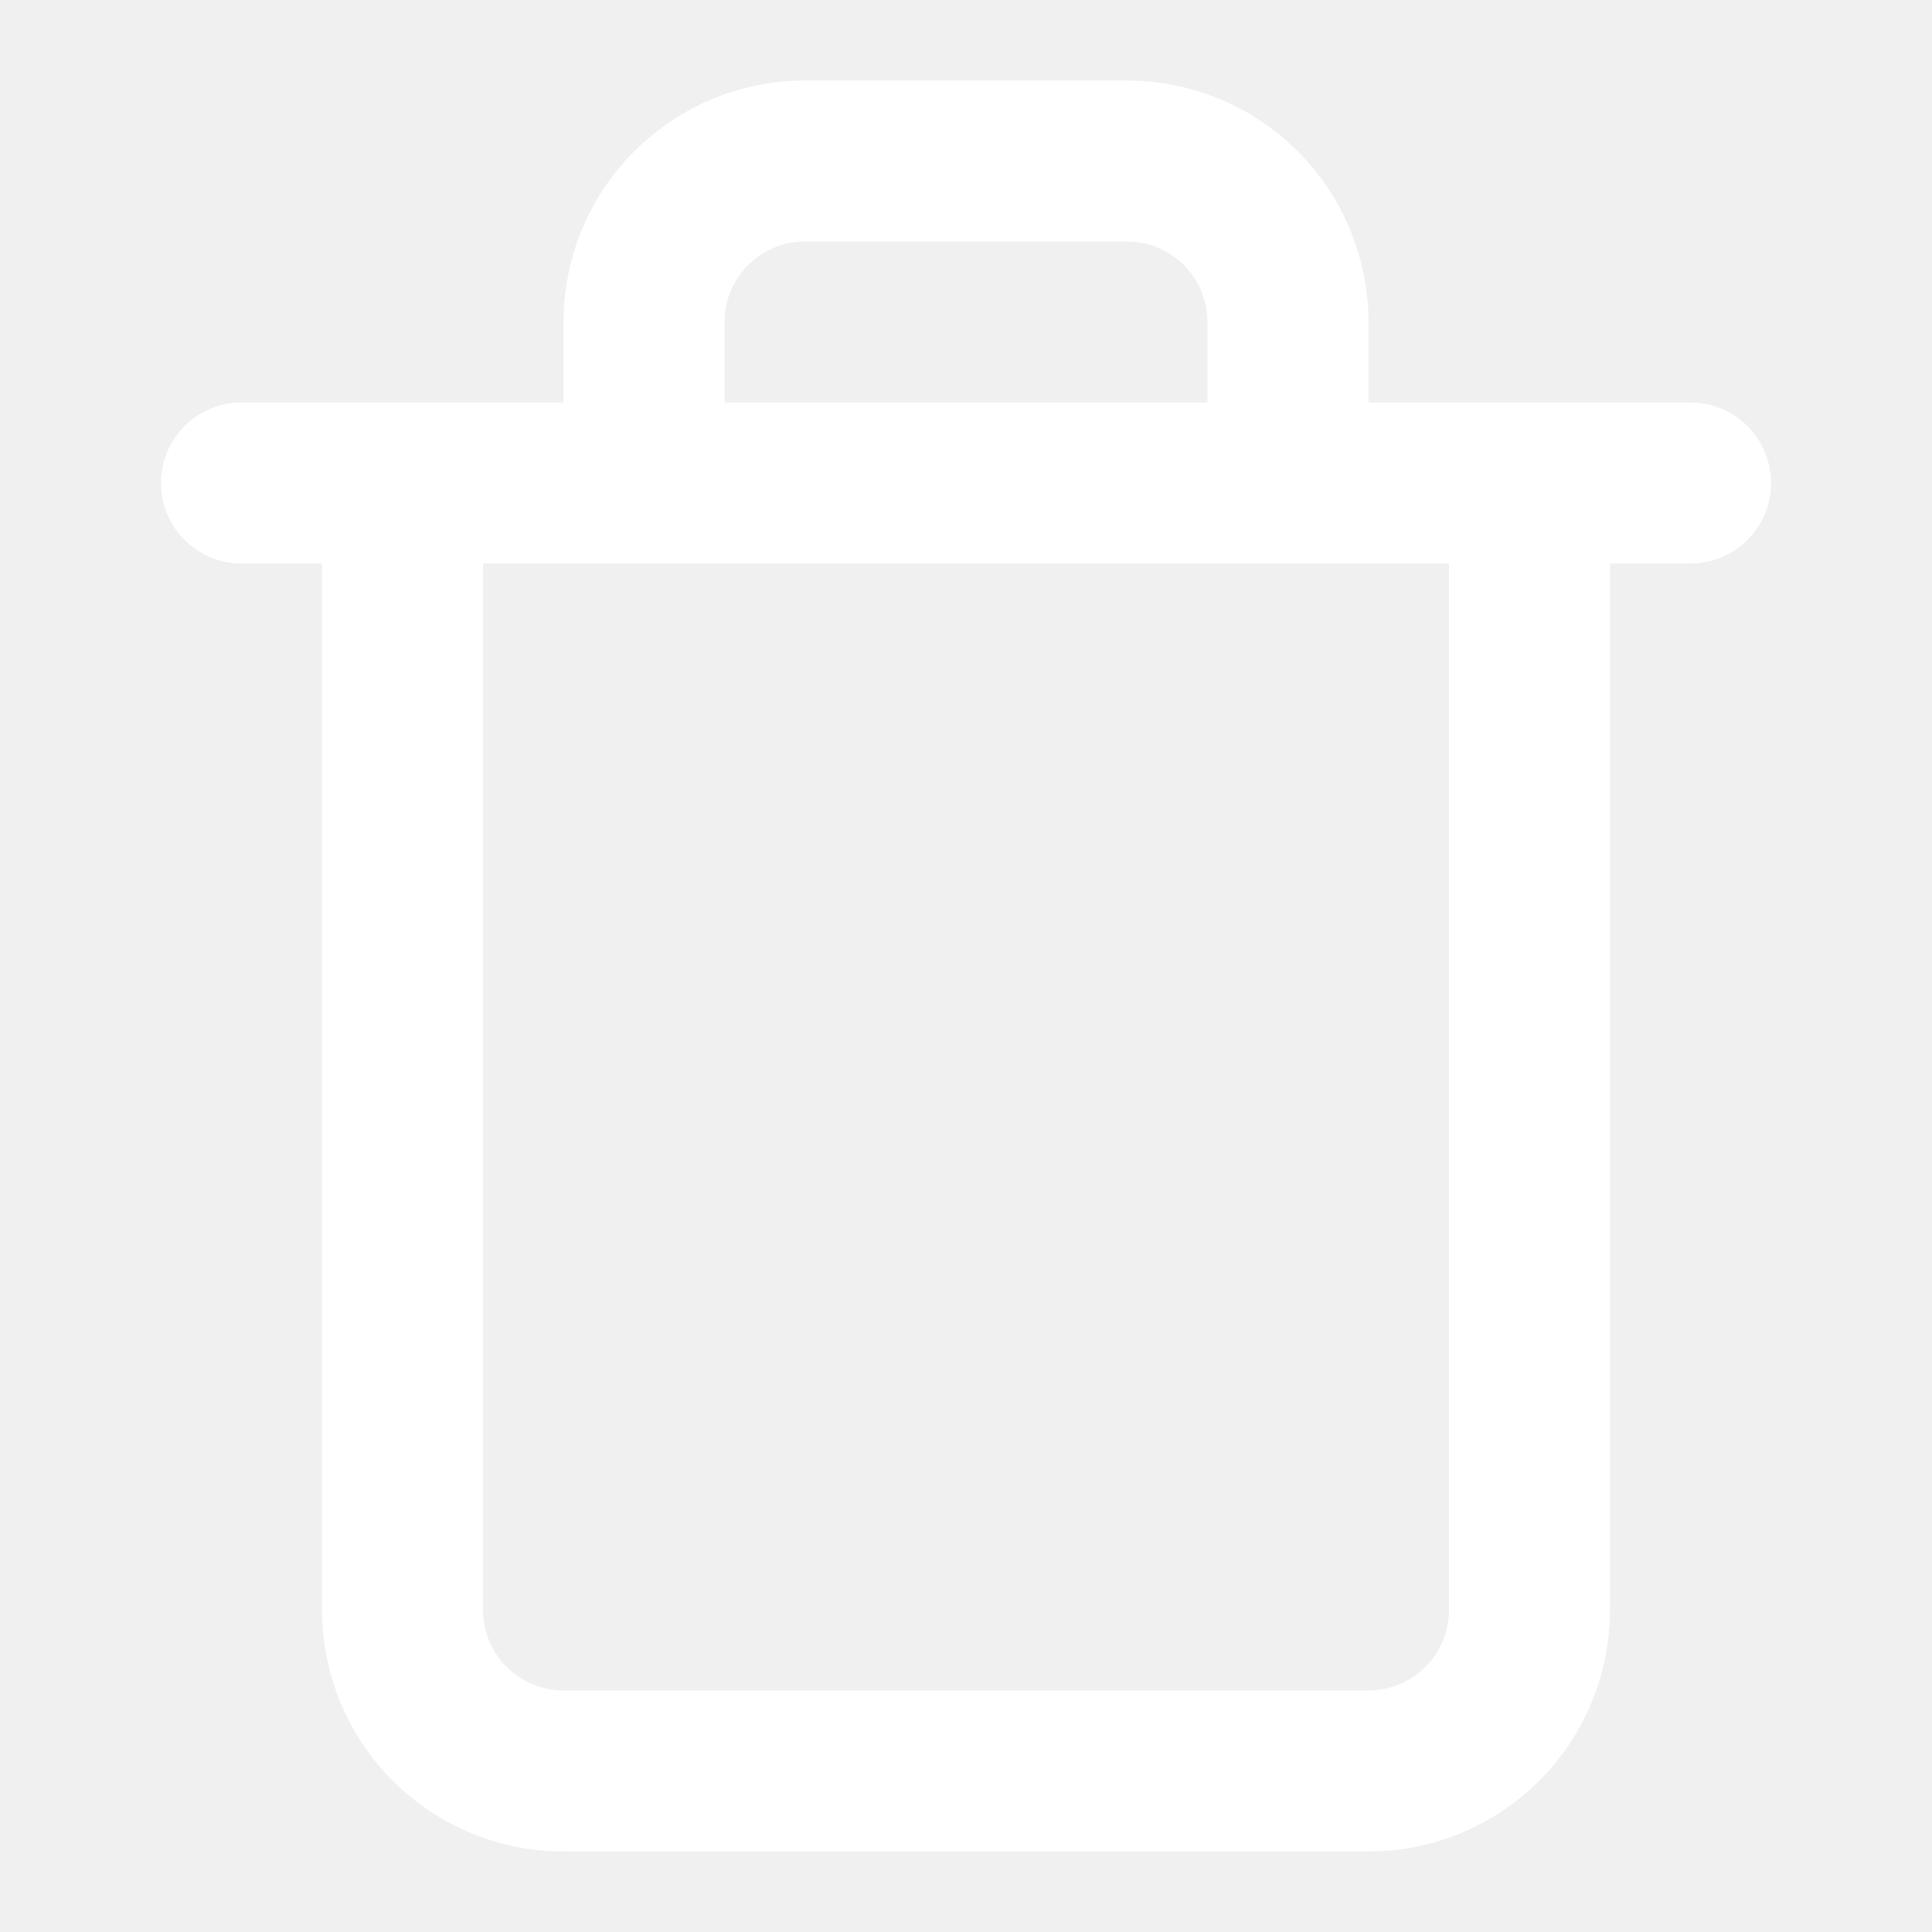
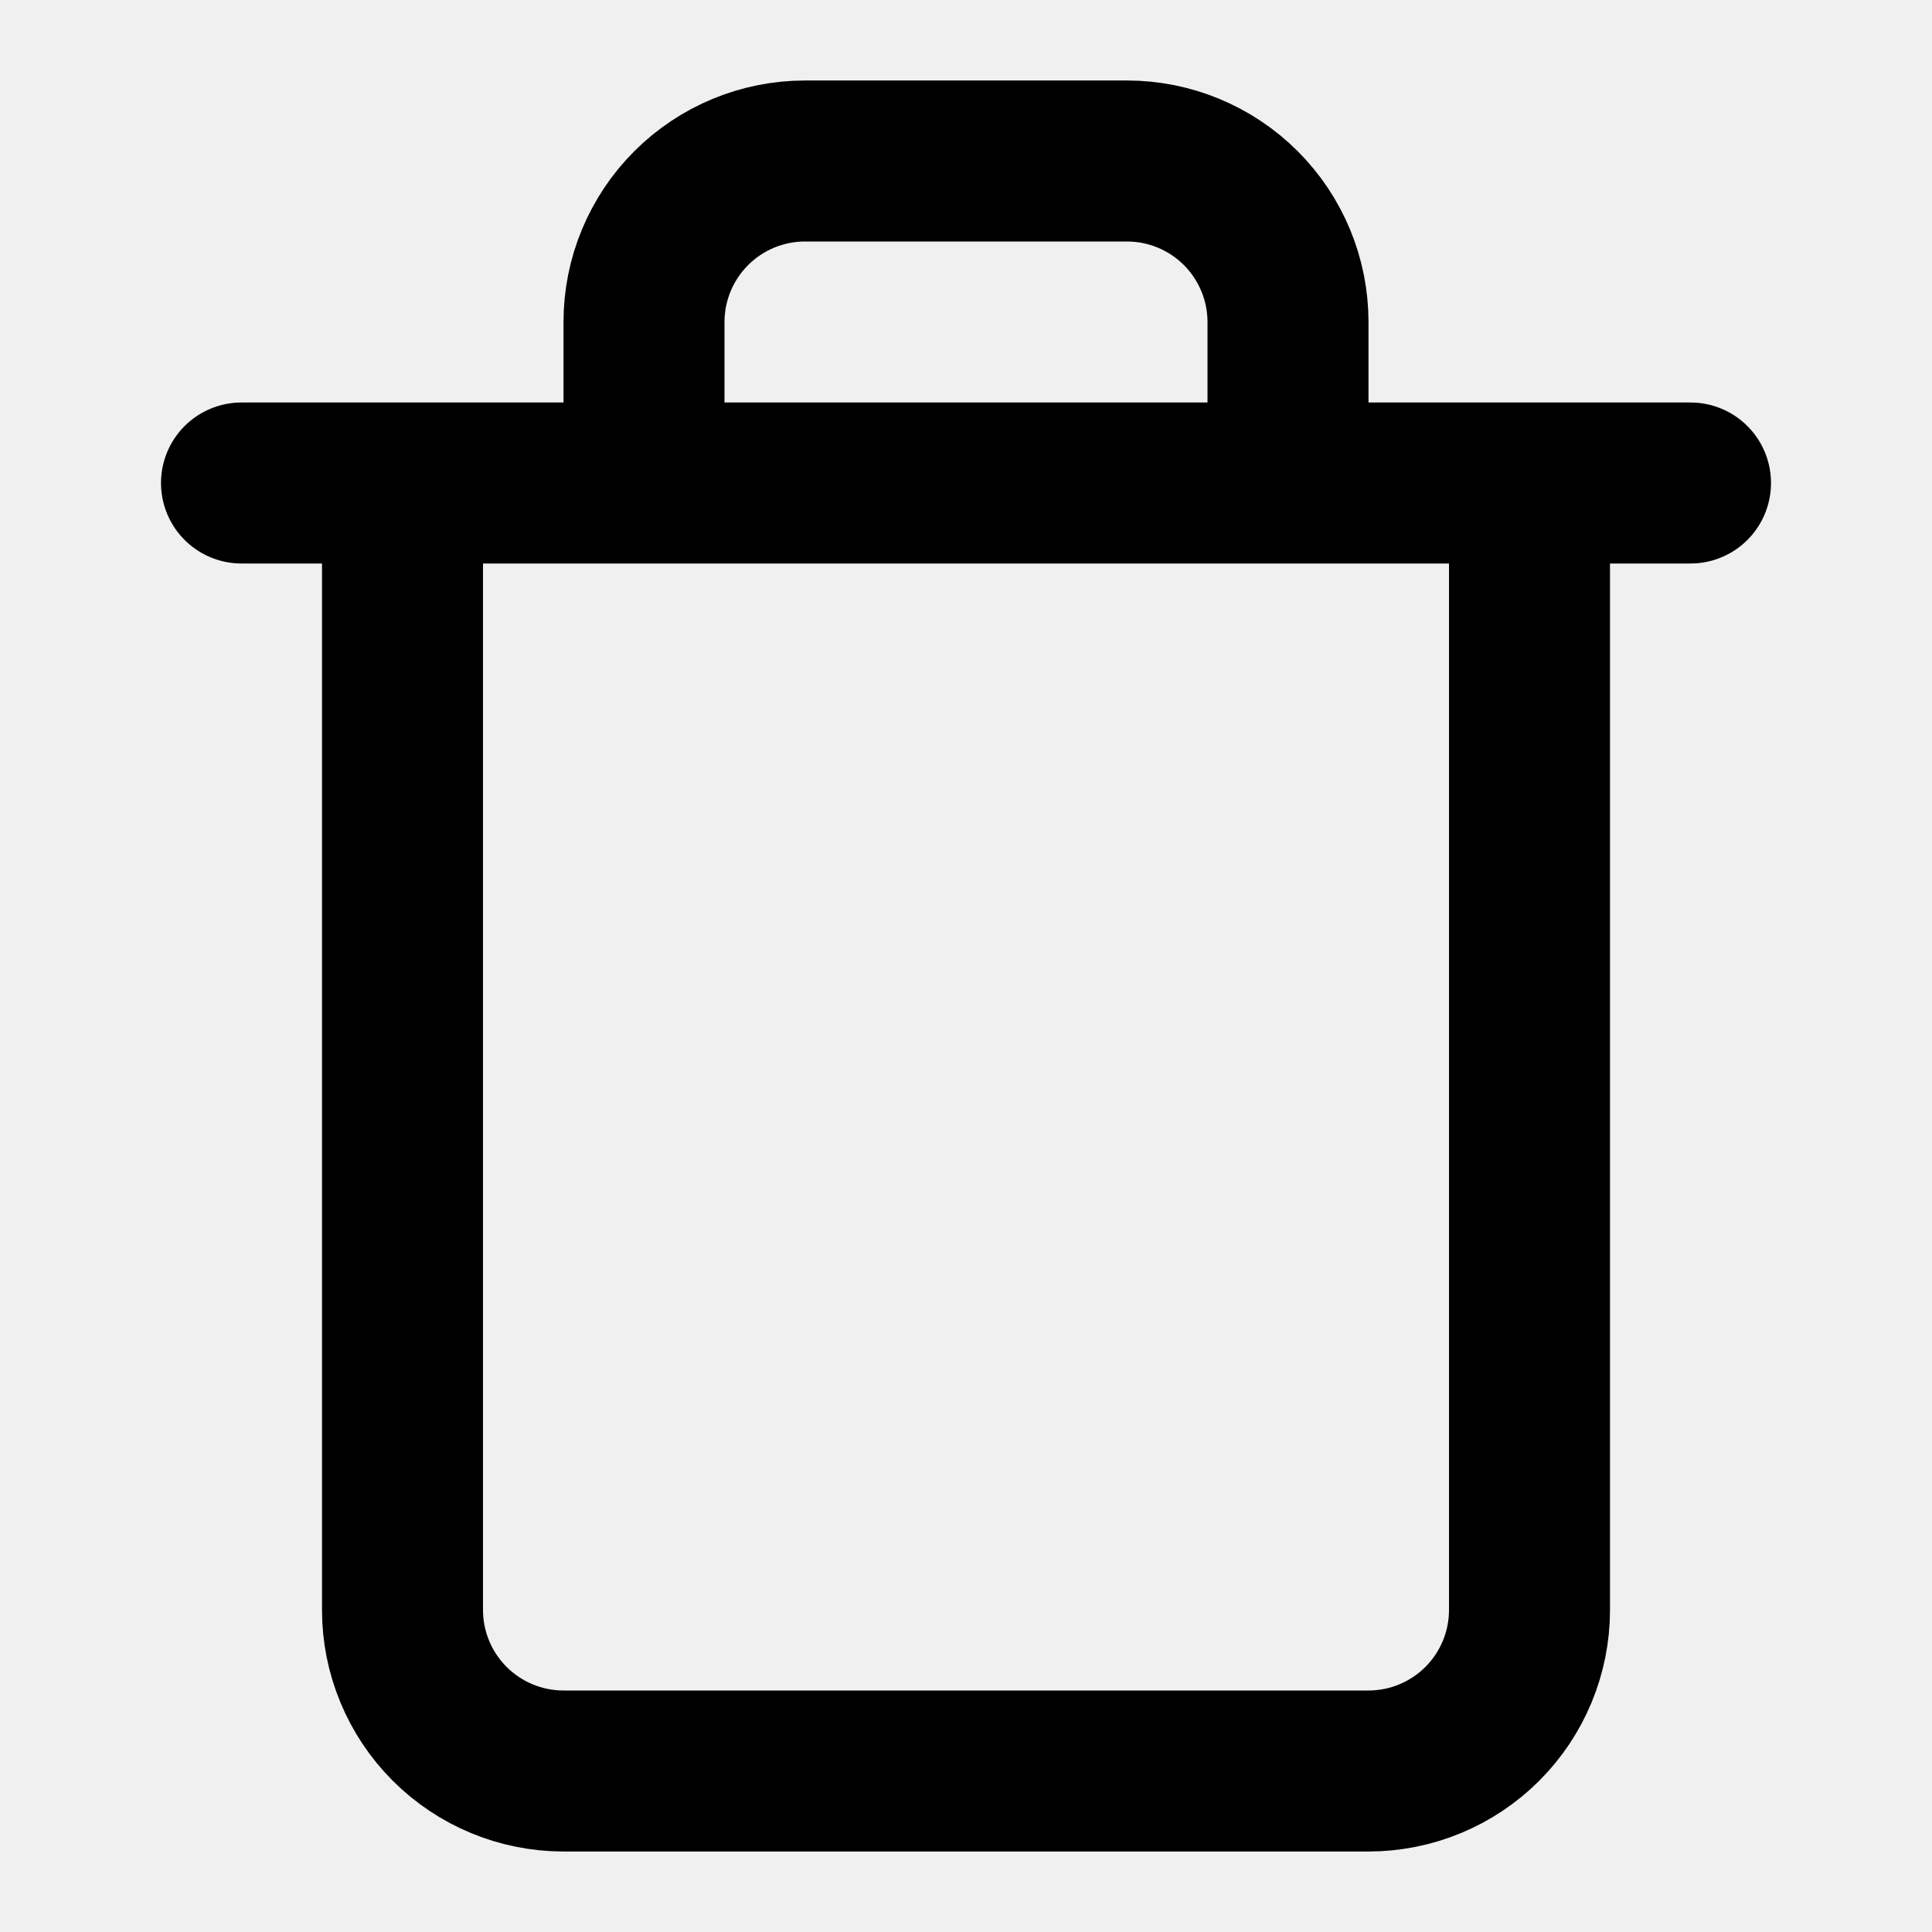
<svg xmlns="http://www.w3.org/2000/svg" width="24" height="24" viewBox="0 0 24 24" fill="none">
-   <path d="M3 6H21M19 6V20C19 20.53 18.789 21.039 18.414 21.414C18.039 21.789 17.53 22 17 22H7C6.47 22 5.961 21.789 5.586 21.414C5.211 21.039 5 20.53 5 20V6M8 6V4C8 3.47 8.211 2.961 8.586 2.586C8.961 2.211 9.47 2 10 2H14C14.53 2 15.039 2.211 15.414 2.586C15.789 2.961 16 3.47 16 4V6" stroke="white" stroke-width="2" stroke-linecap="round" stroke-linejoin="round" />
+   <path d="M3 6H21M19 6V20C19 20.53 18.789 21.039 18.414 21.414C18.039 21.789 17.53 22 17 22H7C6.47 22 5.961 21.789 5.586 21.414C5.211 21.039 5 20.53 5 20V6M8 6V4C8 3.47 8.211 2.961 8.586 2.586C8.961 2.211 9.47 2 10 2H14C14.53 2 15.039 2.211 15.414 2.586C15.789 2.961 16 3.47 16 4V6" stroke="currentColor" stroke-width="2" stroke-linecap="round" stroke-linejoin="round" />
</svg>
